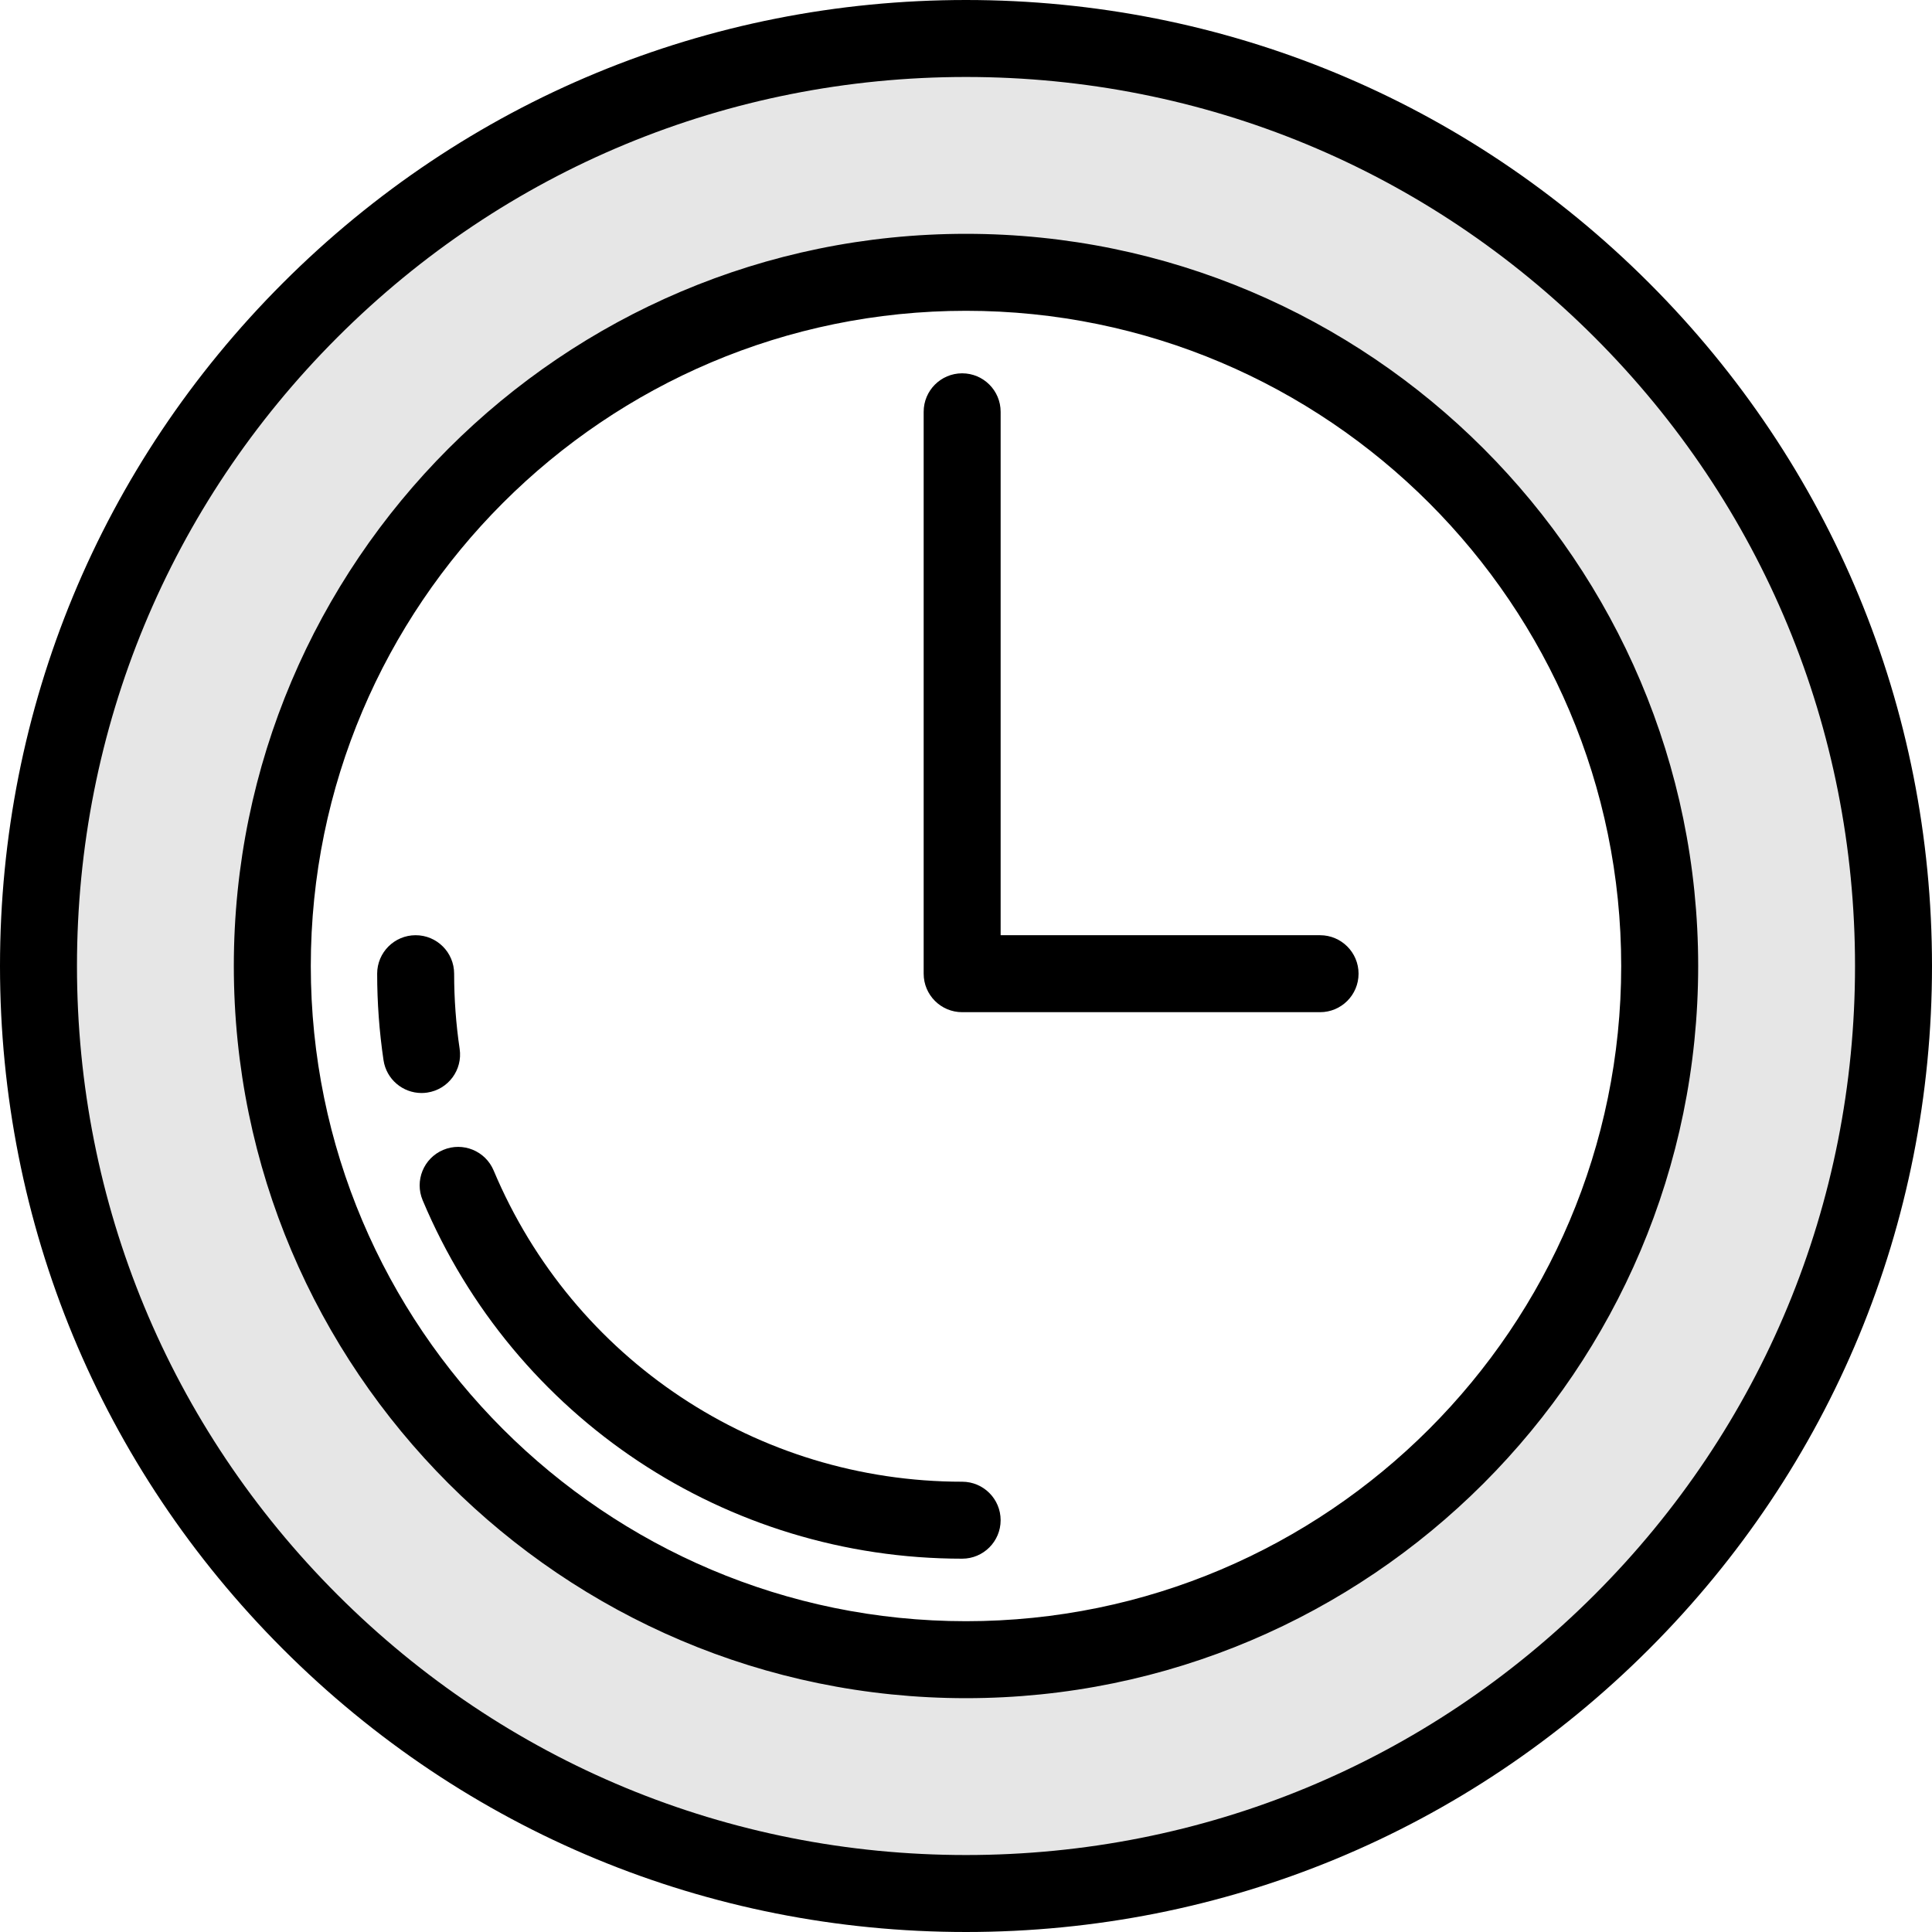
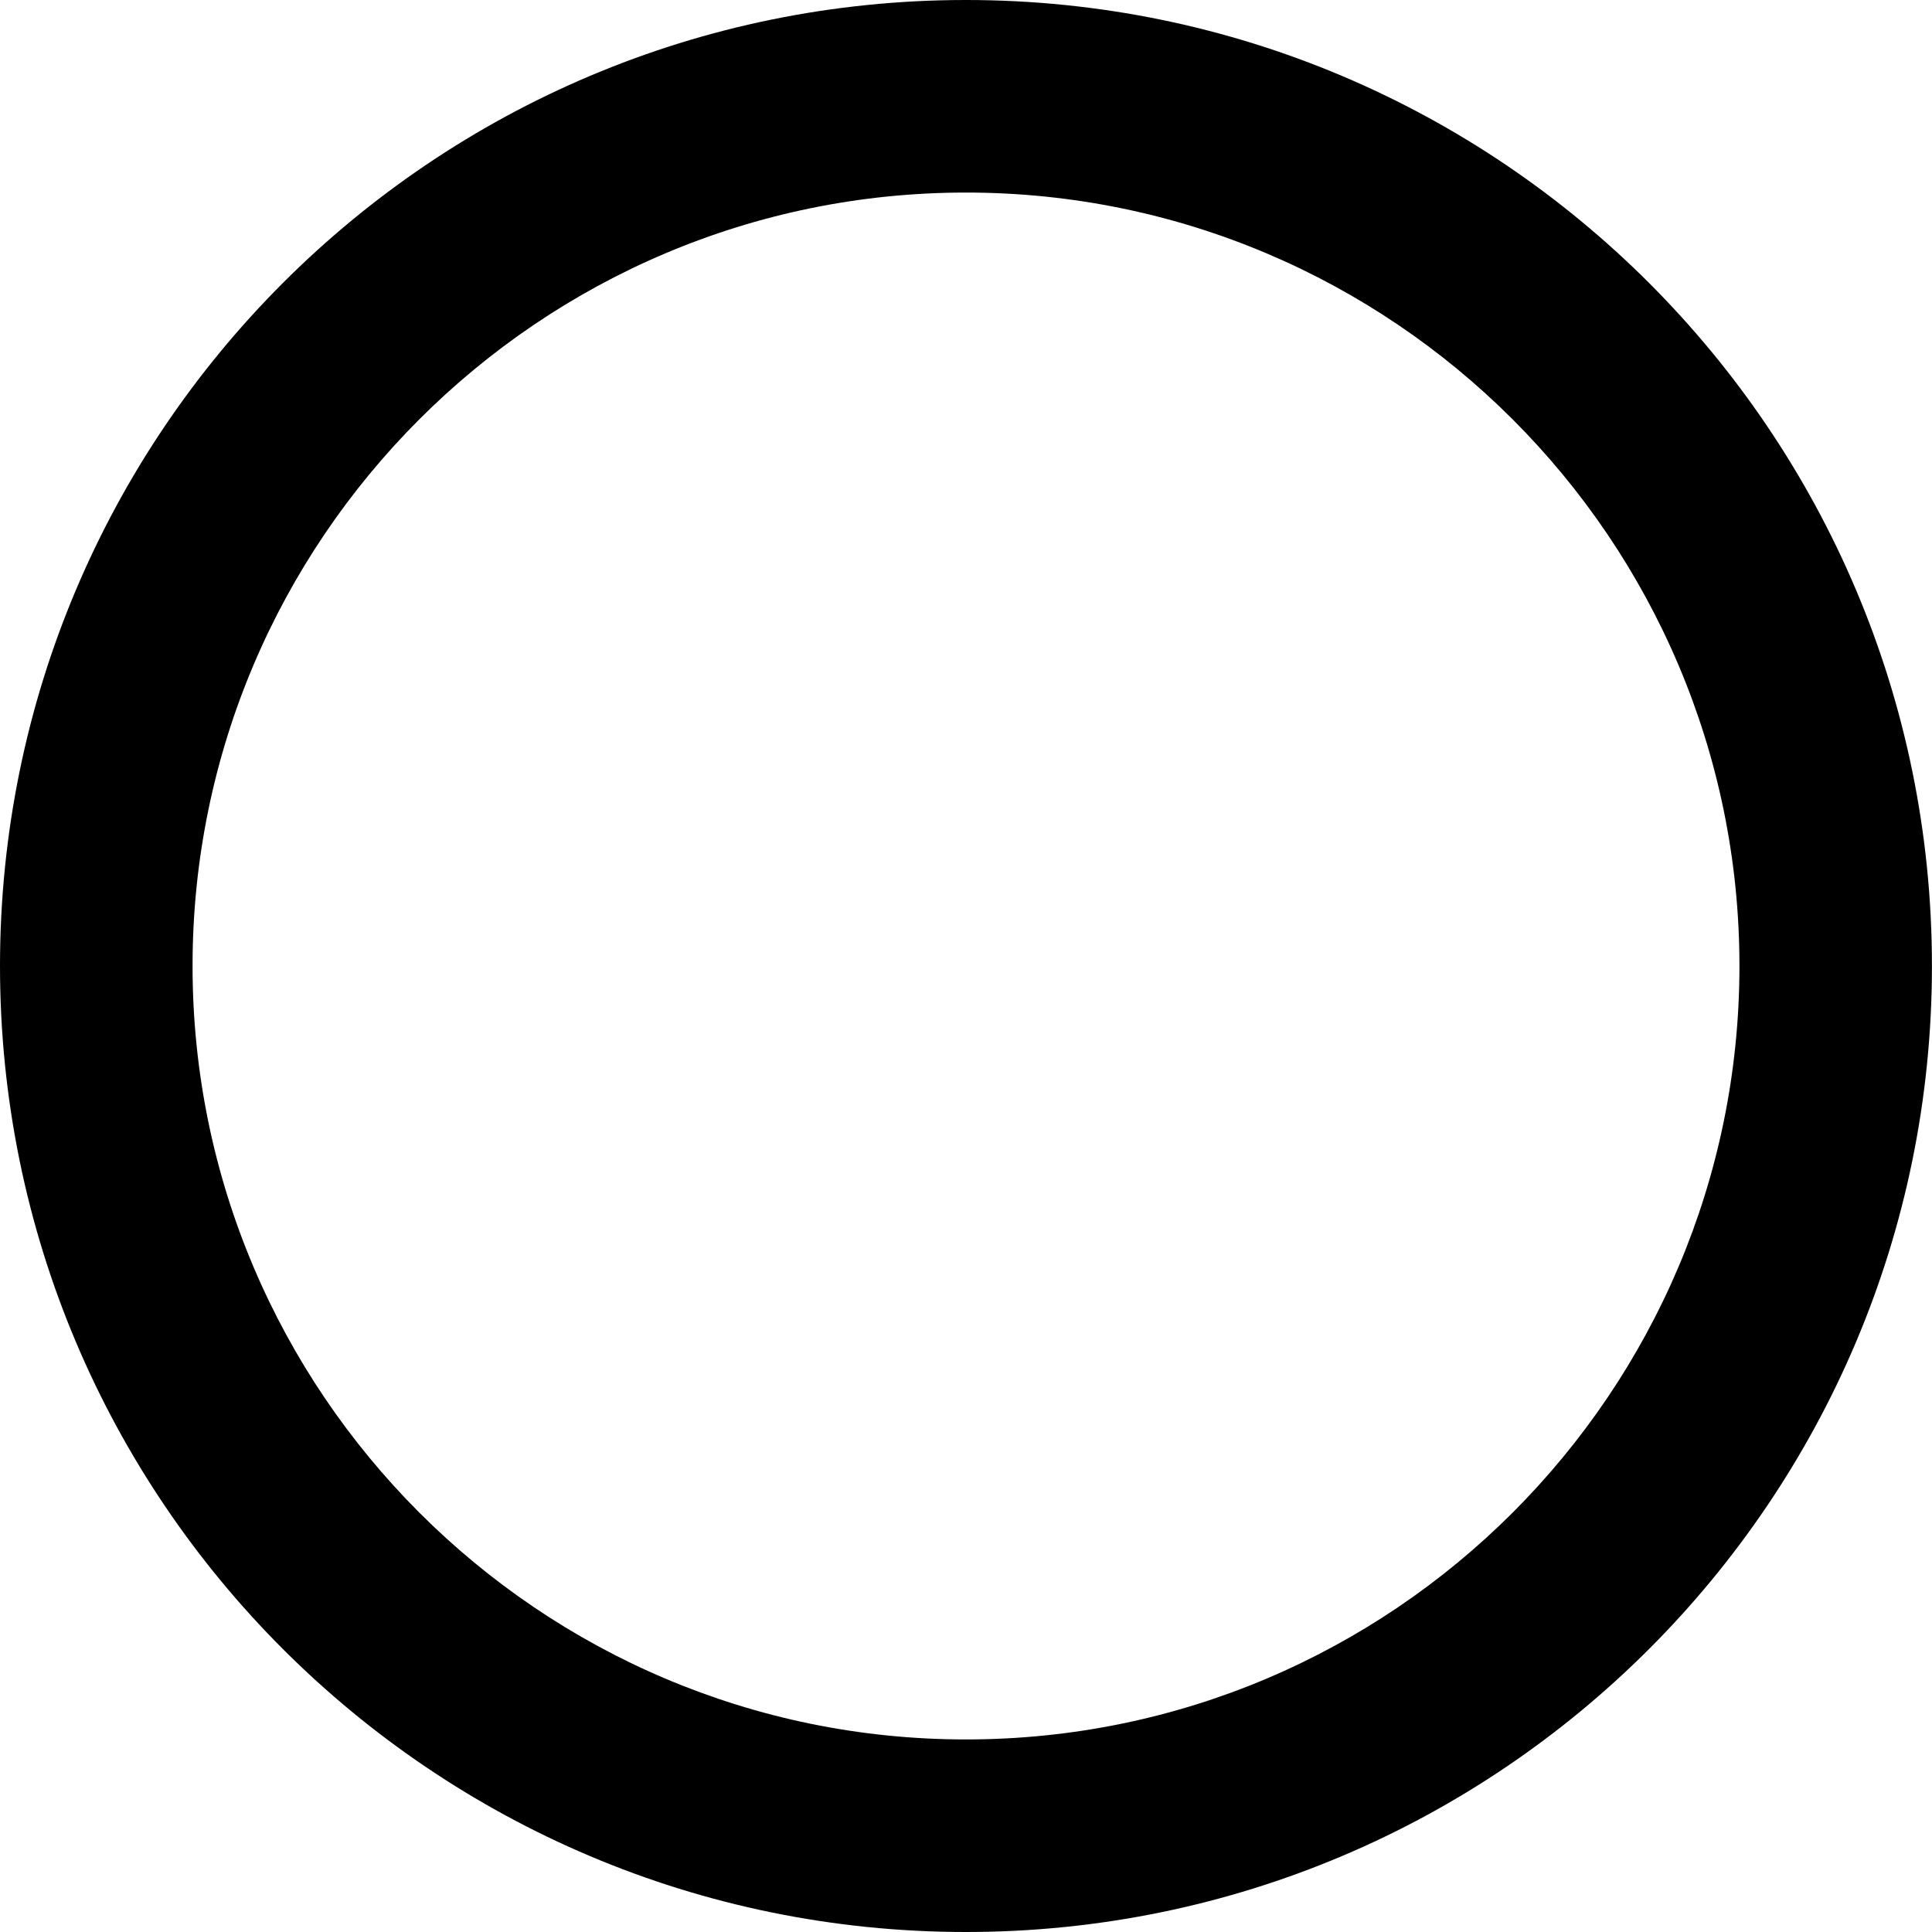
- <svg xmlns="http://www.w3.org/2000/svg" version="1.1" id="Layer_1" x="0px" y="0px" viewBox="0 0 502 502" style="enable-background:new 0 0 502 502;" xml:space="preserve">
+ <svg xmlns="http://www.w3.org/2000/svg" version="1.1" id="Capa_1" x="0px" y="0px" width="31.424px" height="31.425px" viewBox="0 0 31.424 31.425" style="enable-background:new 0 0 31.424 31.425;" xml:space="preserve">
  <g>
-     <g>
-       <g>
-         <path style="fill:#E6E6E6;" d="M251,492c-64.374,0-124.894-25.068-170.412-70.587C35.069,375.894,10,315.373,10,251     S35.069,126.106,80.588,80.587C126.106,35.068,186.626,10,251,10s124.894,25.068,170.412,70.587     C466.931,126.106,492,186.627,492,251s-25.069,124.894-70.588,170.413C375.894,466.932,315.374,492,251,492z M251,70.756     c-99.387,0-180.244,80.857-180.244,180.244S151.613,431.244,251,431.244S431.244,350.387,431.244,251S350.387,70.756,251,70.756z     " />
-         <path d="M251,502c-67.045,0-130.076-26.108-177.483-73.516C26.108,381.075,0,318.043,0,251S26.108,120.925,73.517,73.516     C120.924,26.108,183.955,0,251,0s130.076,26.108,177.483,73.516C475.892,120.925,502,183.957,502,251     s-26.108,130.075-73.517,177.484C381.076,475.892,318.045,502,251,502z M251,20c-61.702,0-119.711,24.028-163.341,67.658     C44.028,131.29,20,189.298,20,251s24.028,119.71,67.659,163.342C131.289,457.972,189.298,482,251,482     s119.711-24.028,163.341-67.658C457.972,370.71,482,312.702,482,251s-24.028-119.71-67.659-163.342     C370.711,44.028,312.702,20,251,20z M251,441.244c-104.901,0-190.244-85.343-190.244-190.244S146.099,60.756,251,60.756     S441.244,146.099,441.244,251S355.901,441.244,251,441.244z M251,80.756c-93.873,0-170.244,76.371-170.244,170.244     S157.127,421.244,251,421.244S421.244,344.873,421.244,251S344.873,80.756,251,80.756z" />
-       </g>
-     </g>
-     <path d="M343,263c5.522,0,10-4.477,10-10s-4.478-10-10-10h-83V107c0-5.523-4.478-10-10-10s-10,4.477-10,10v146   c0,5.523,4.478,10,10,10H343z" />
-     <g>
-       <path d="M250,405c-61.364,0-116.387-36.553-140.174-93.123c-2.142-5.091,0.25-10.954,5.342-13.095    c5.087-2.139,10.952,0.25,13.094,5.342C148.922,353.254,196.706,385,250,385c5.522,0,10,4.477,10,10S255.522,405,250,405z" />
-     </g>
-     <g>
-       <path d="M109.529,284.002c-4.874,0-9.144-3.569-9.879-8.535C98.555,268.079,98,260.521,98,253c0-5.523,4.478-10,10-10    s10,4.477,10,10c0,6.542,0.482,13.115,1.434,19.534c0.81,5.463-2.962,10.548-8.426,11.358    C110.512,283.966,110.018,284.002,109.529,284.002z" />
-     </g>
+     <path d="M15.712,3.132c6.937,0,12.581,5.644,12.581,12.58c0,6.938-5.645,12.581-12.581,12.581c-6.937,0-12.58-5.645-12.58-12.581   C3.132,8.775,8.775,3.132,15.712,3.132 M15.712,0C7.035,0,0,7.034,0,15.712c0,8.679,7.035,15.713,15.712,15.713   c8.677,0,15.712-7.034,15.712-15.713C31.425,7.034,24.389,0,15.712,0L15.712,0z" />
  </g>
  <g>
</g>
  <g>
</g>
  <g>
</g>
  <g>
</g>
  <g>
</g>
  <g>
</g>
  <g>
</g>
  <g>
</g>
  <g>
</g>
  <g>
</g>
  <g>
</g>
  <g>
</g>
  <g>
</g>
  <g>
</g>
  <g>
</g>
</svg>
